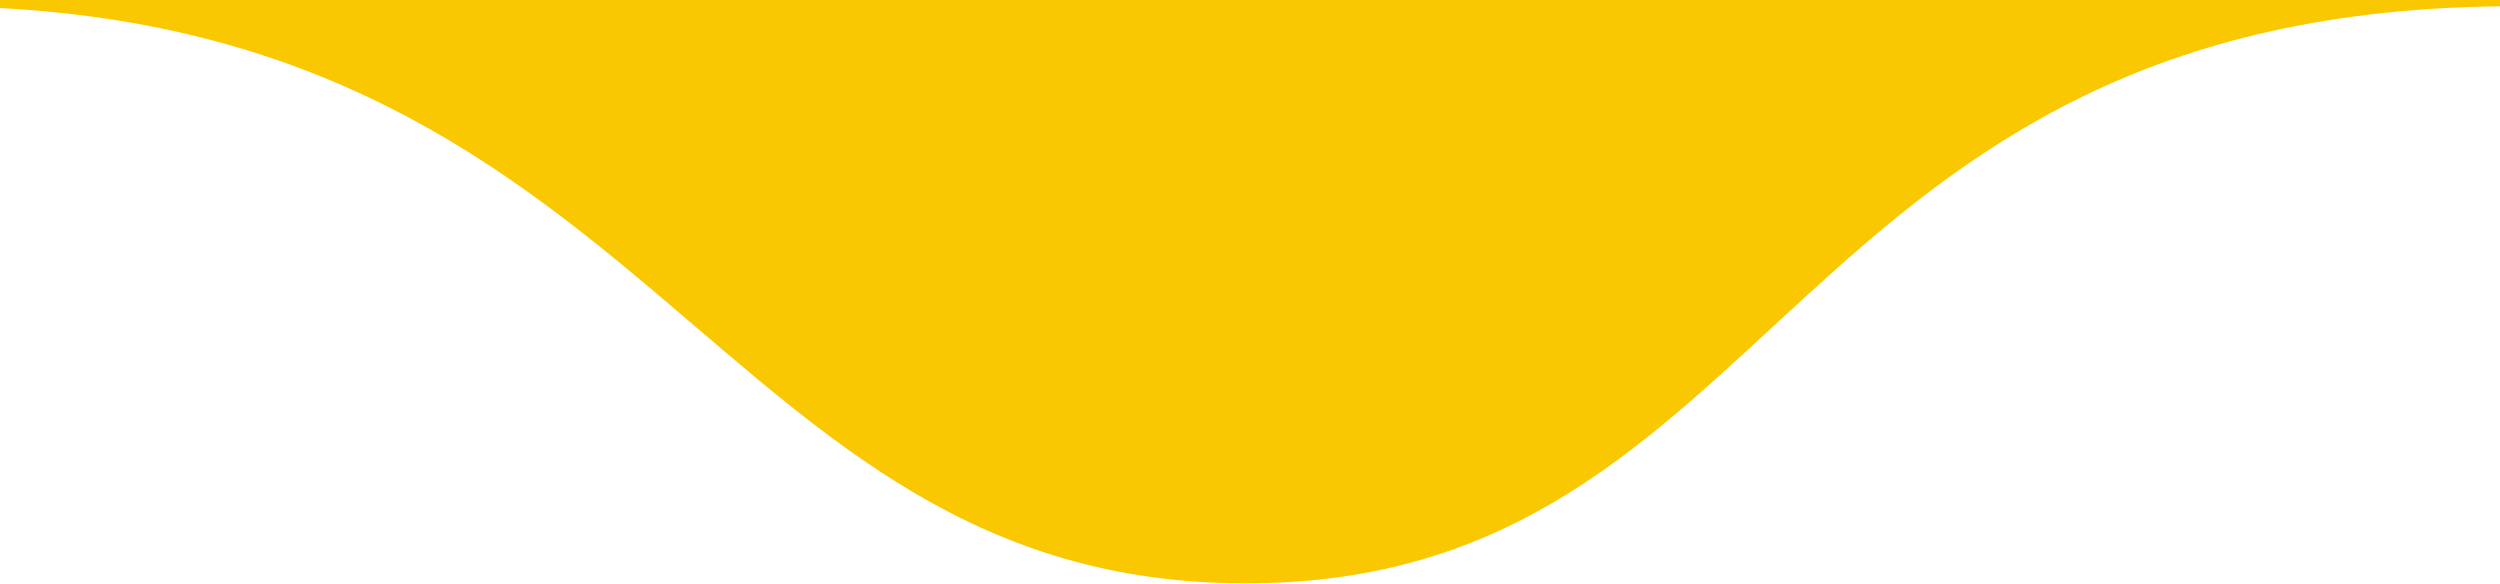
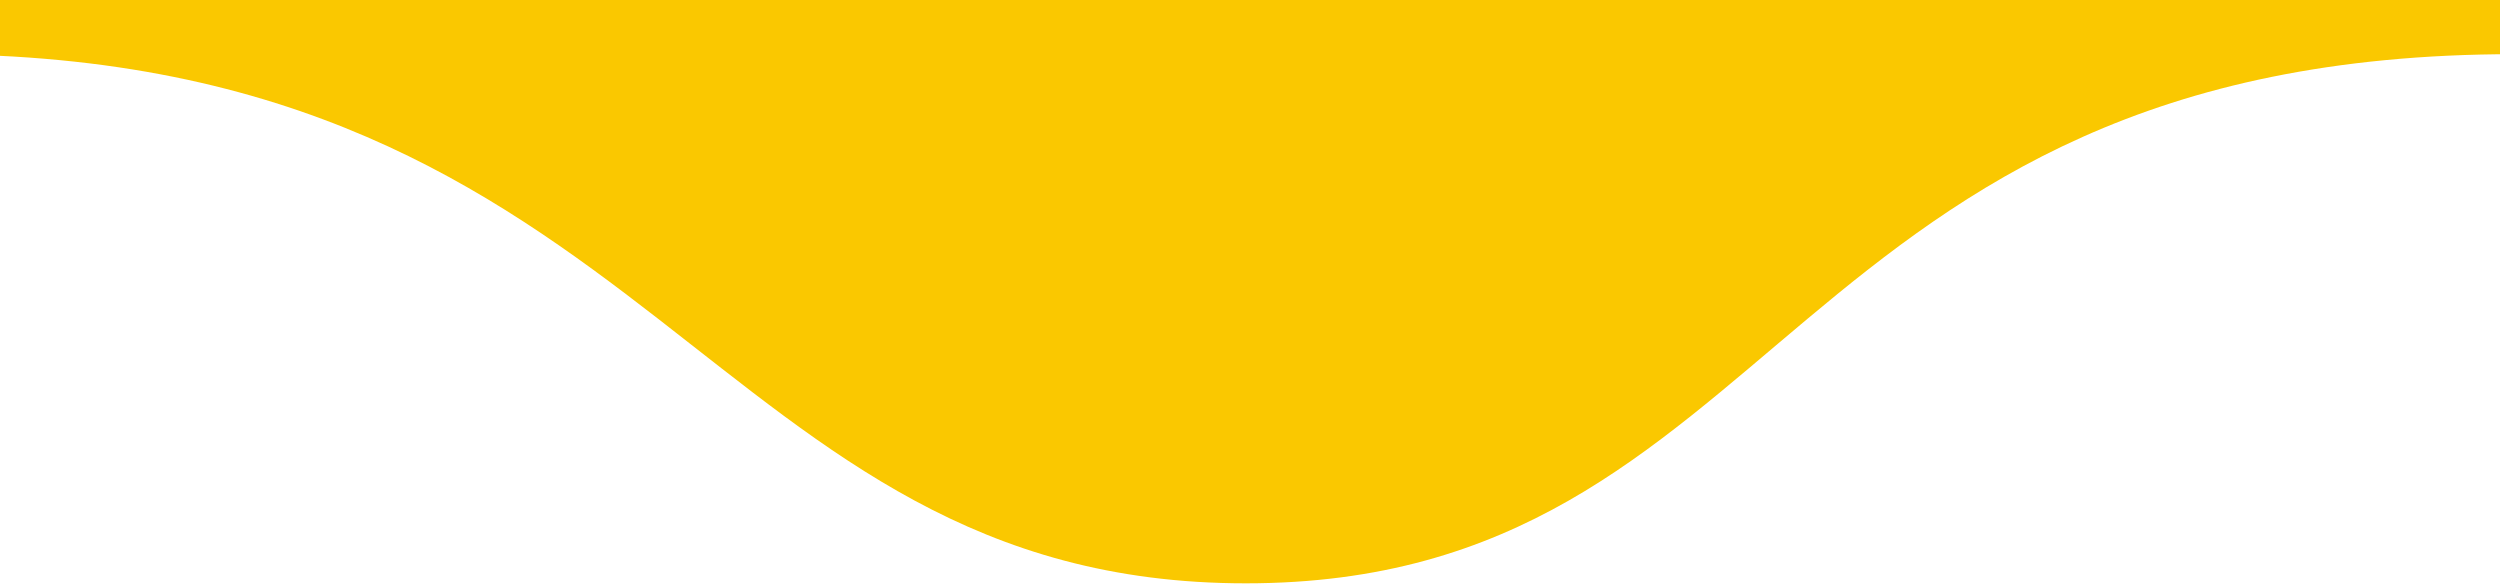
<svg xmlns="http://www.w3.org/2000/svg" version="1.1" id="Layer_1" x="0px" y="0px" viewBox="0 0 120 28" style="enable-background:new 0 0 120 28;" xml:space="preserve">
  <style type="text/css">
	.st0{fill:#FAC800;}
- 	.st1{fill:#CE002A;}
- 	.st2{fill:#0081C9;}
- 	.st3{fill:#61269E;}
- 	.st4{fill:#8ECA4D;}
- 	.st5{fill:#F3741E;}
</style>
  <g id="Page-1">
    <g id="Pixel" transform="translate(-15, -37)">
-       <path id="Combined-Shape" class="st0" d="M11.7,37.3H0V21.4h149v15.9h-13.3c-35.2,0-35,27.7-60.9,27.7S46.5,37.3,11.7,37.3z" />
+       <path id="Combined-Shape" class="st0" d="M11.7,39.6H0V25h149v14.6h-13.3c-35.2,0-35,25.4-60.9,25.4S46.5,39.6,11.7,39.6z" />
    </g>
  </g>
-   <rect x="-207.8" y="-112.9" class="st1" width="60.8" height="62.1" />
-   <rect x="-123.5" y="-112.9" class="st0" width="60.8" height="62.1" />
-   <rect x="-38.6" y="-112.9" class="st2" width="60.8" height="62.1" />
-   <rect x="46.7" y="-112.9" class="st3" width="60.8" height="62.1" />
-   <rect x="131.4" y="-112.9" class="st4" width="60.8" height="62.1" />
-   <rect x="222.4" y="-112.9" class="st5" width="60.8" height="62.1" />
</svg>
